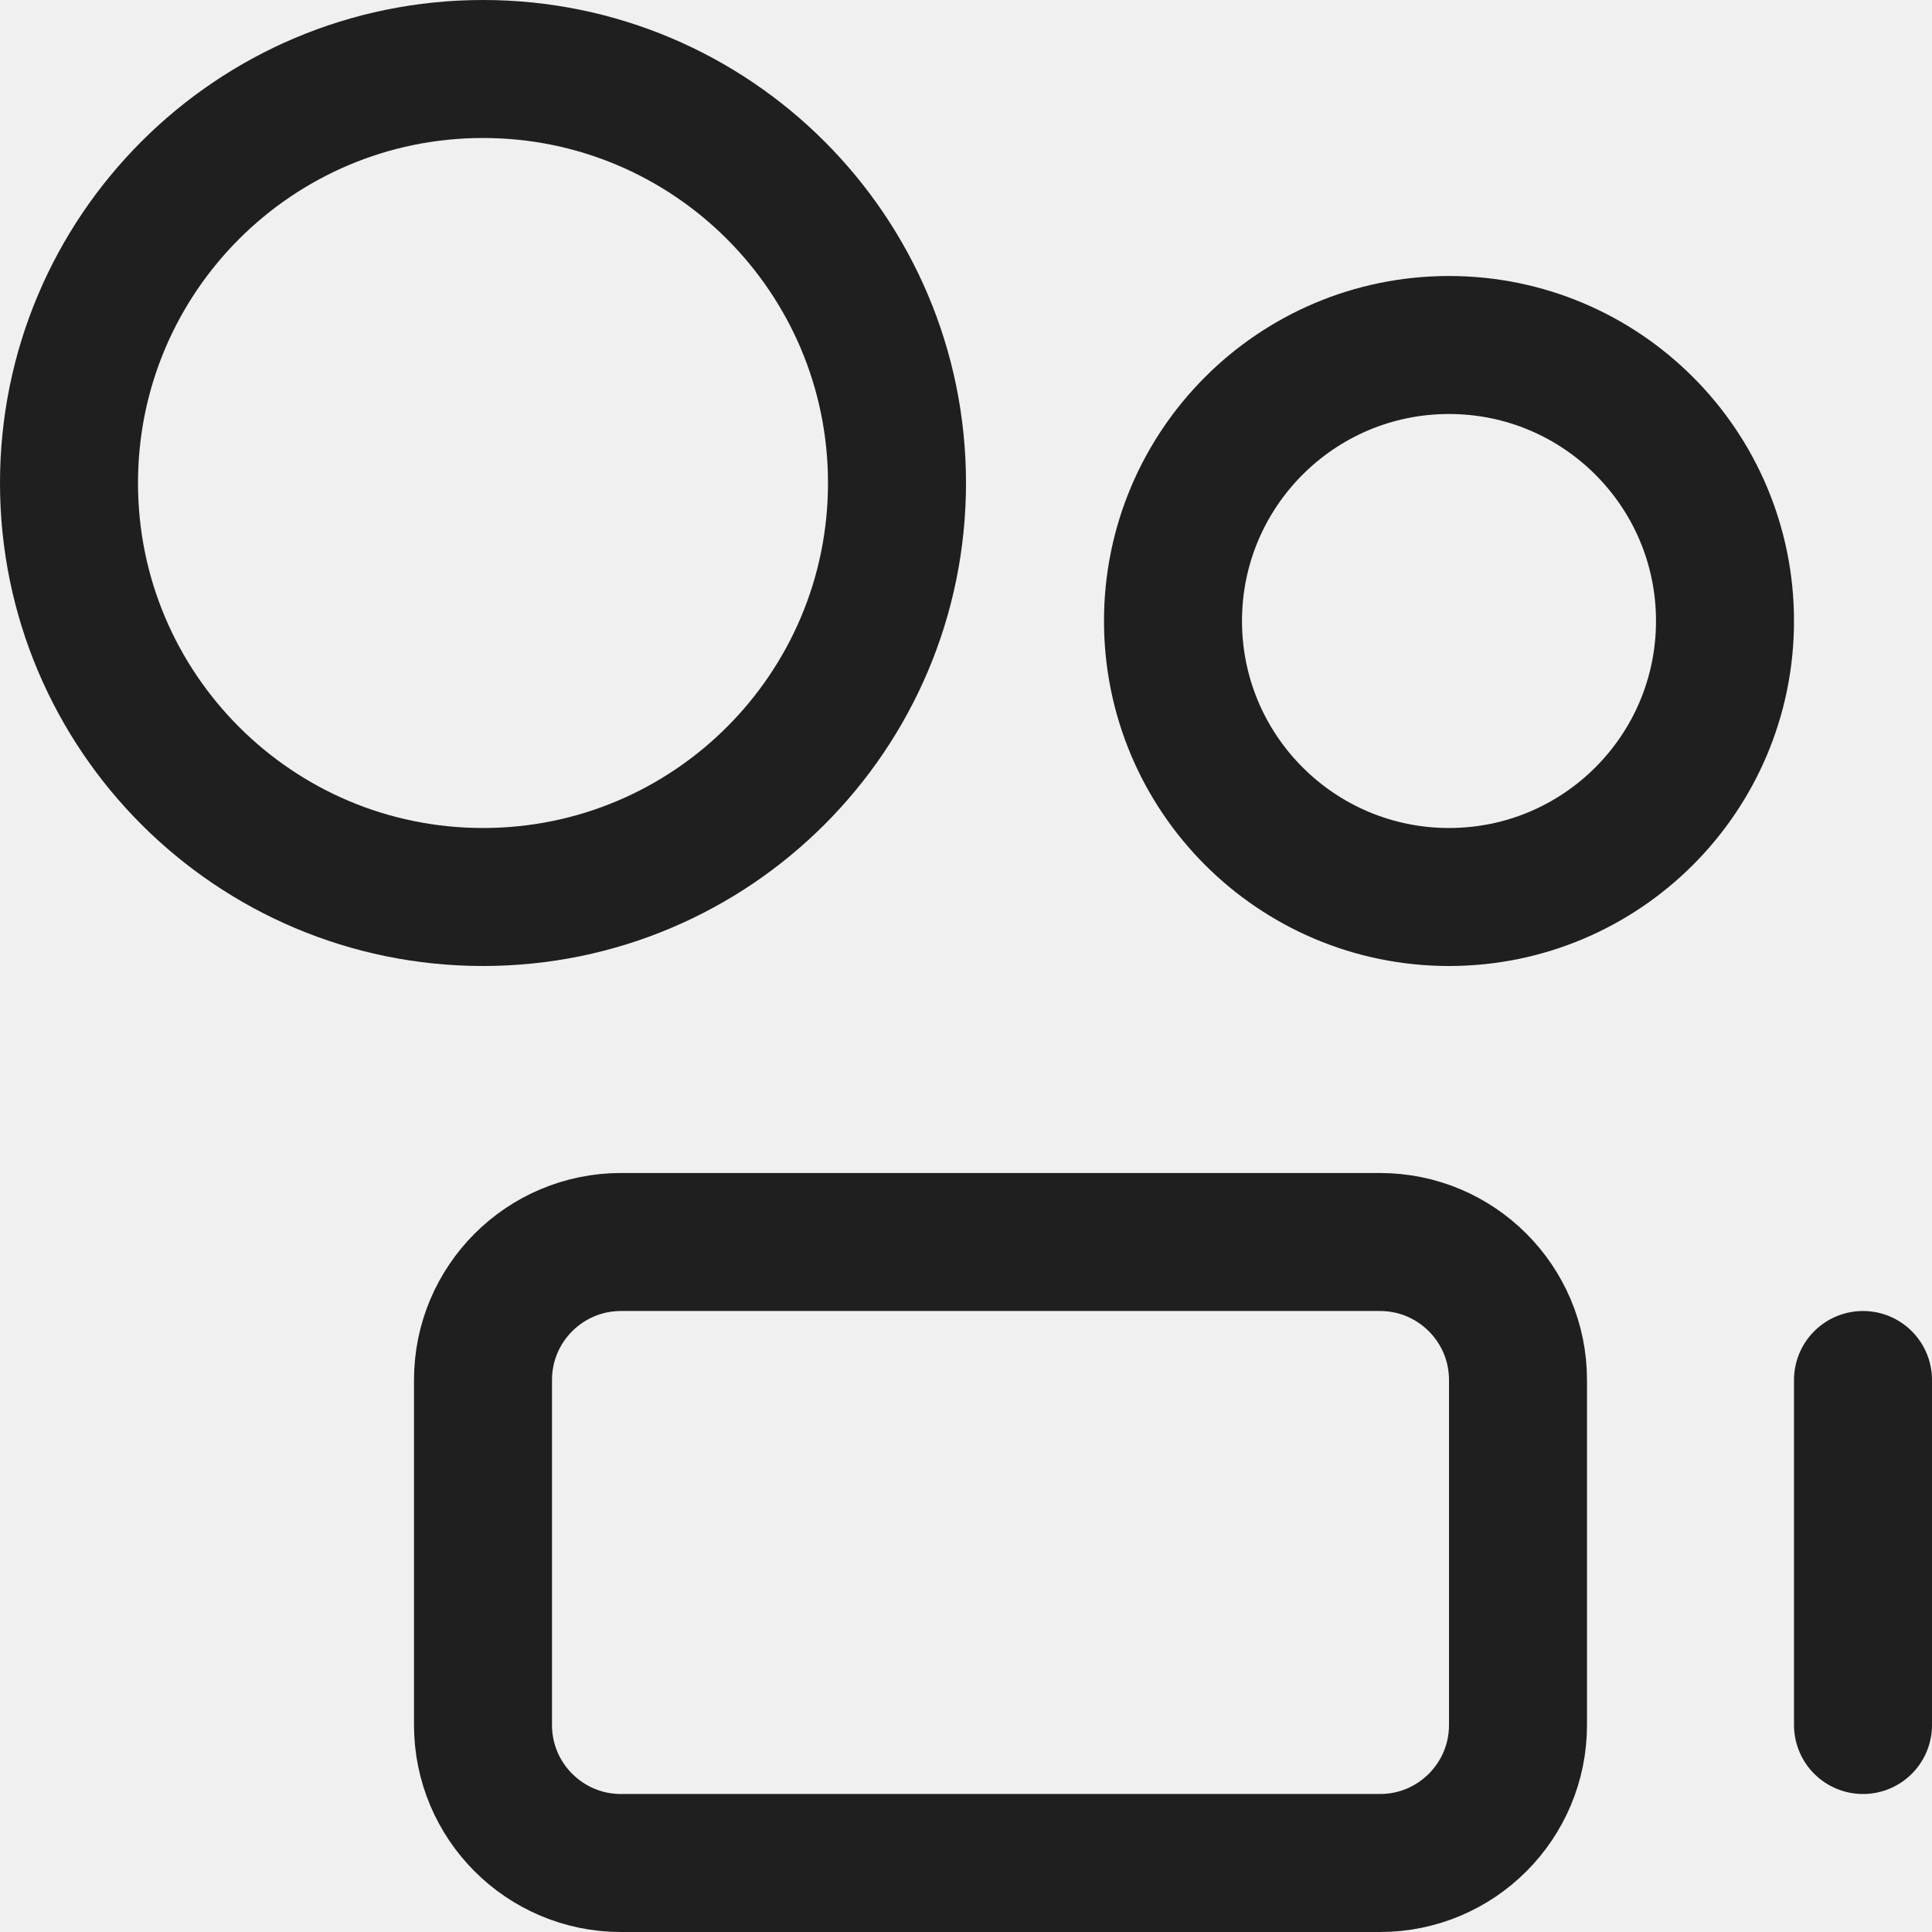
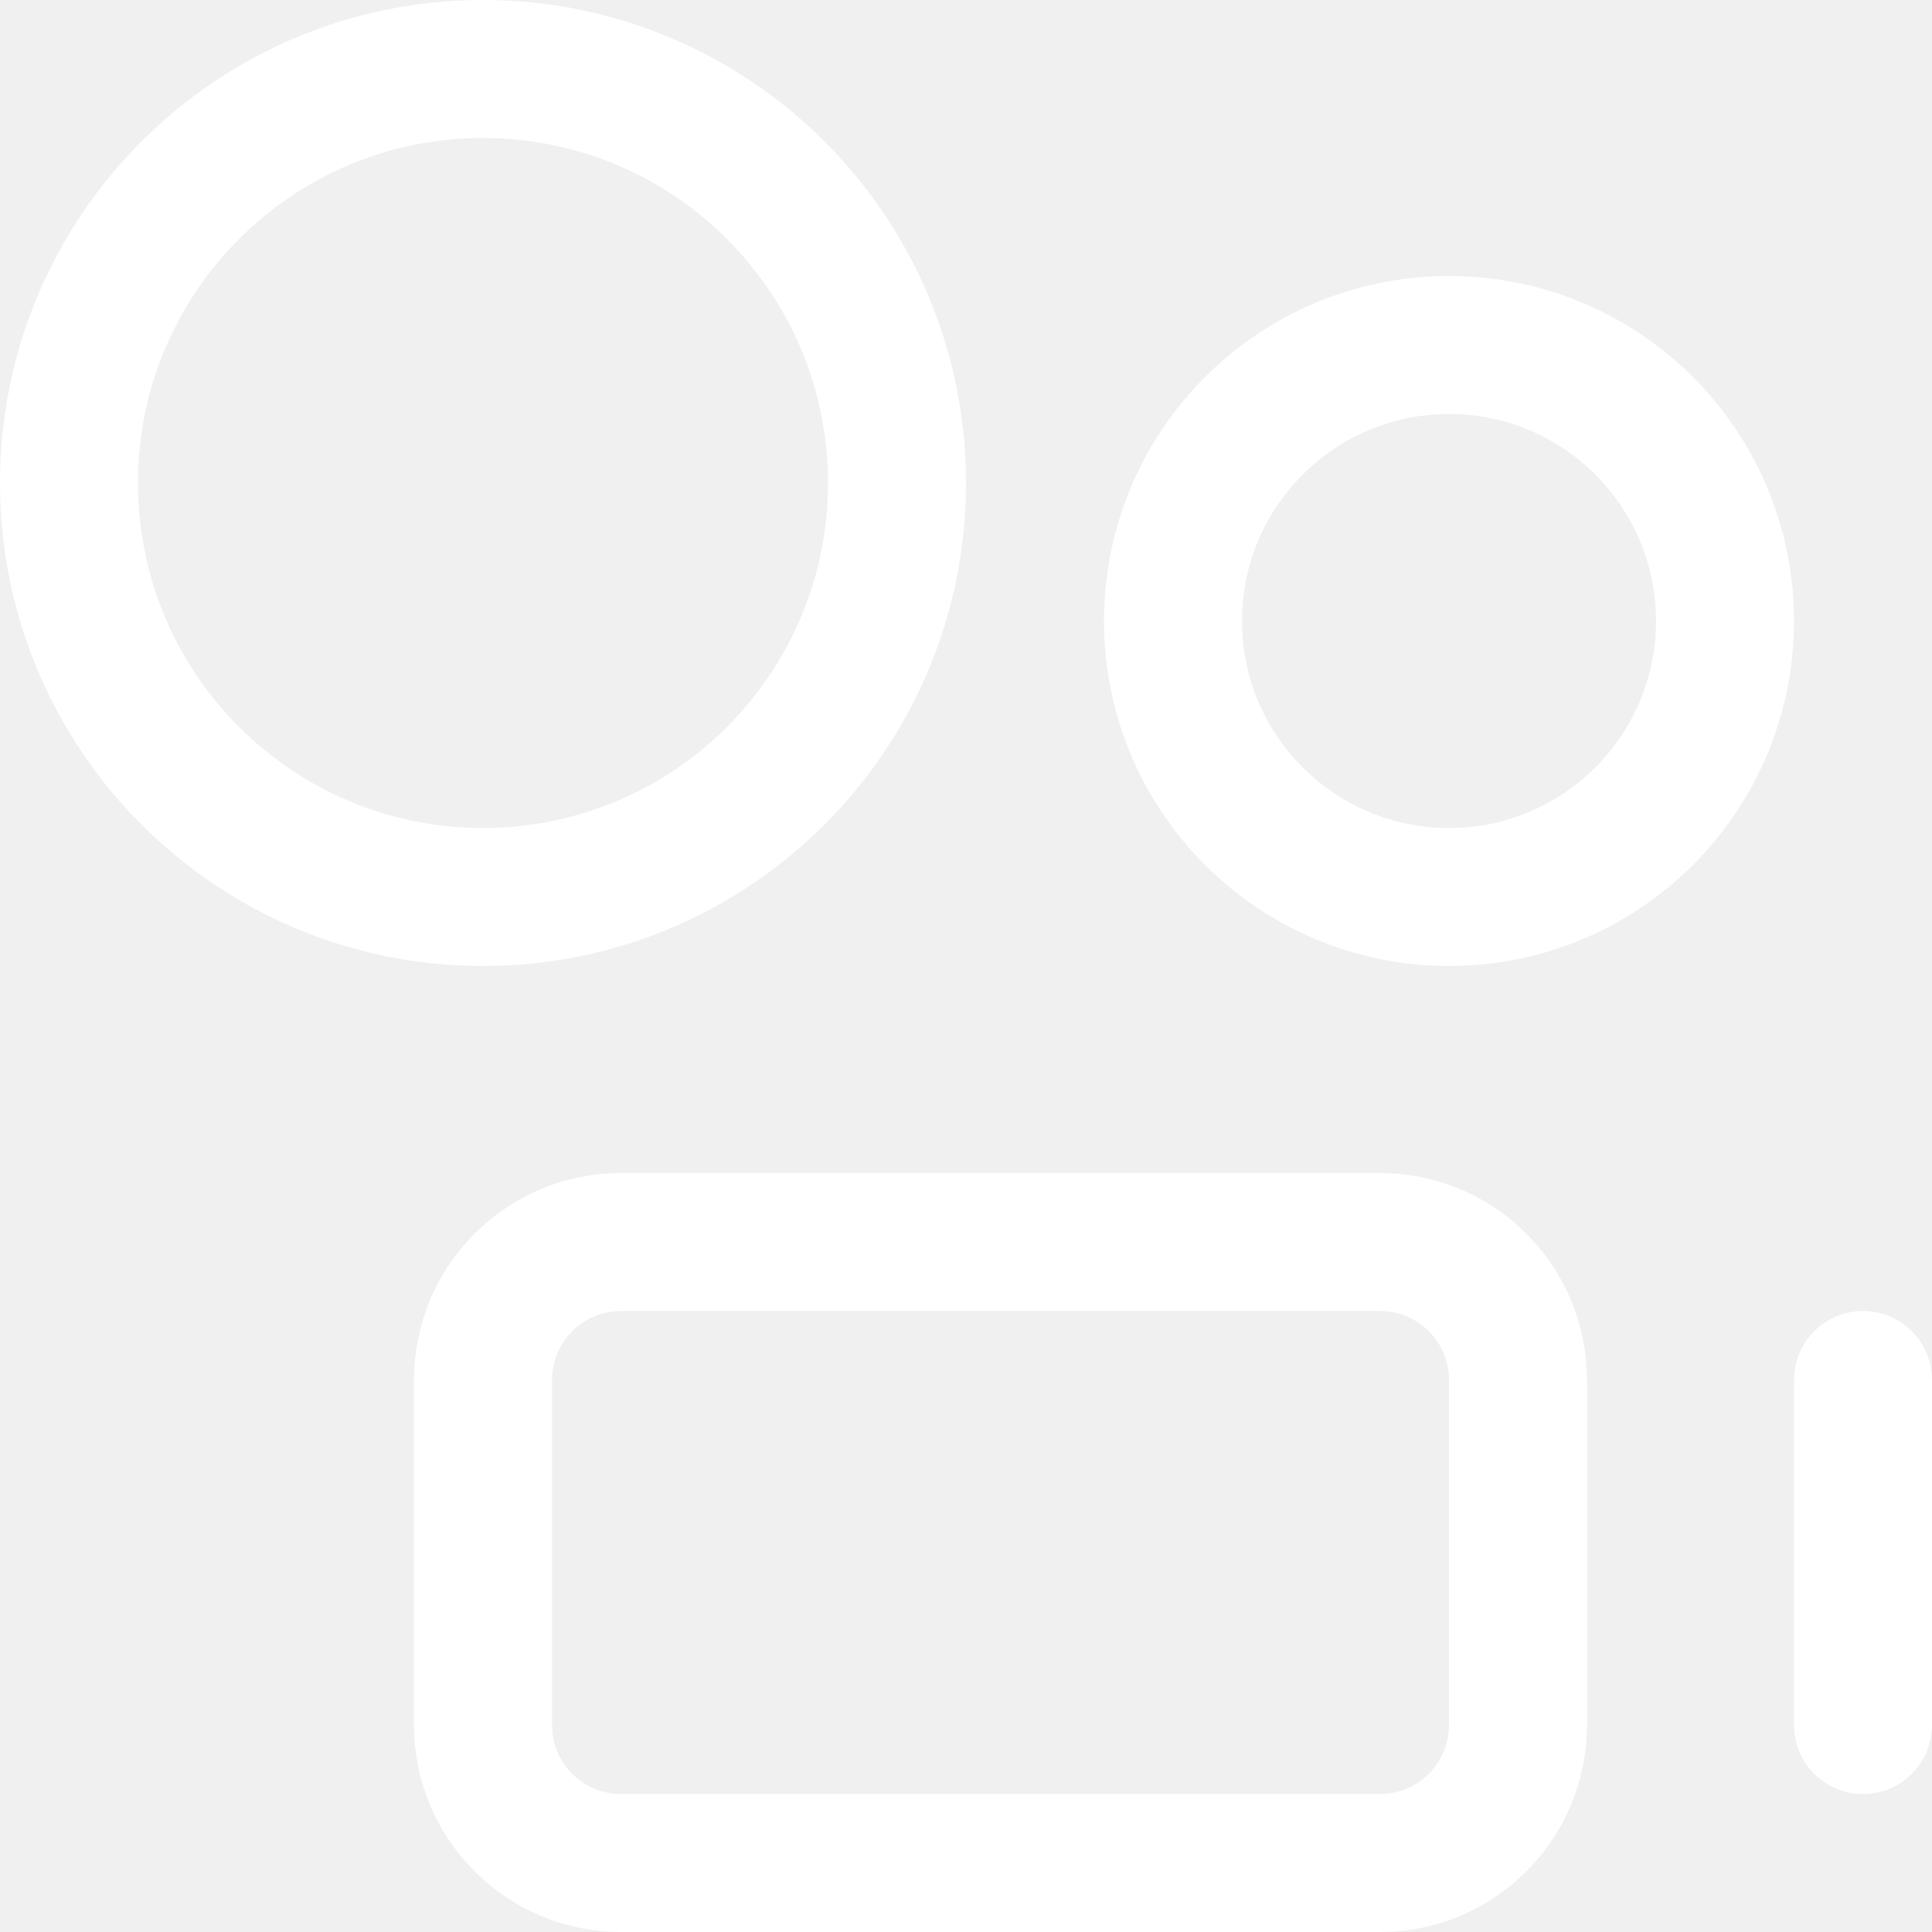
<svg xmlns="http://www.w3.org/2000/svg" width="20" height="20" viewBox="0 0 14 14">
-   <g fill="none" stroke="#1f1f1f" stroke-linecap="round" stroke-linejoin="round">
+   <g fill="none" stroke="#fff" stroke-linecap="round" stroke-linejoin="round">
    <circle cx="3.5" cy="3.5" r="3" />
    <circle cx="10.5" cy="4.5" r="2" />
    <rect width="7.5" height="4.5" x="3.5" y="9" rx="1" />
    <path d="M13.5 10v2.5" />
  </g>
</svg>
